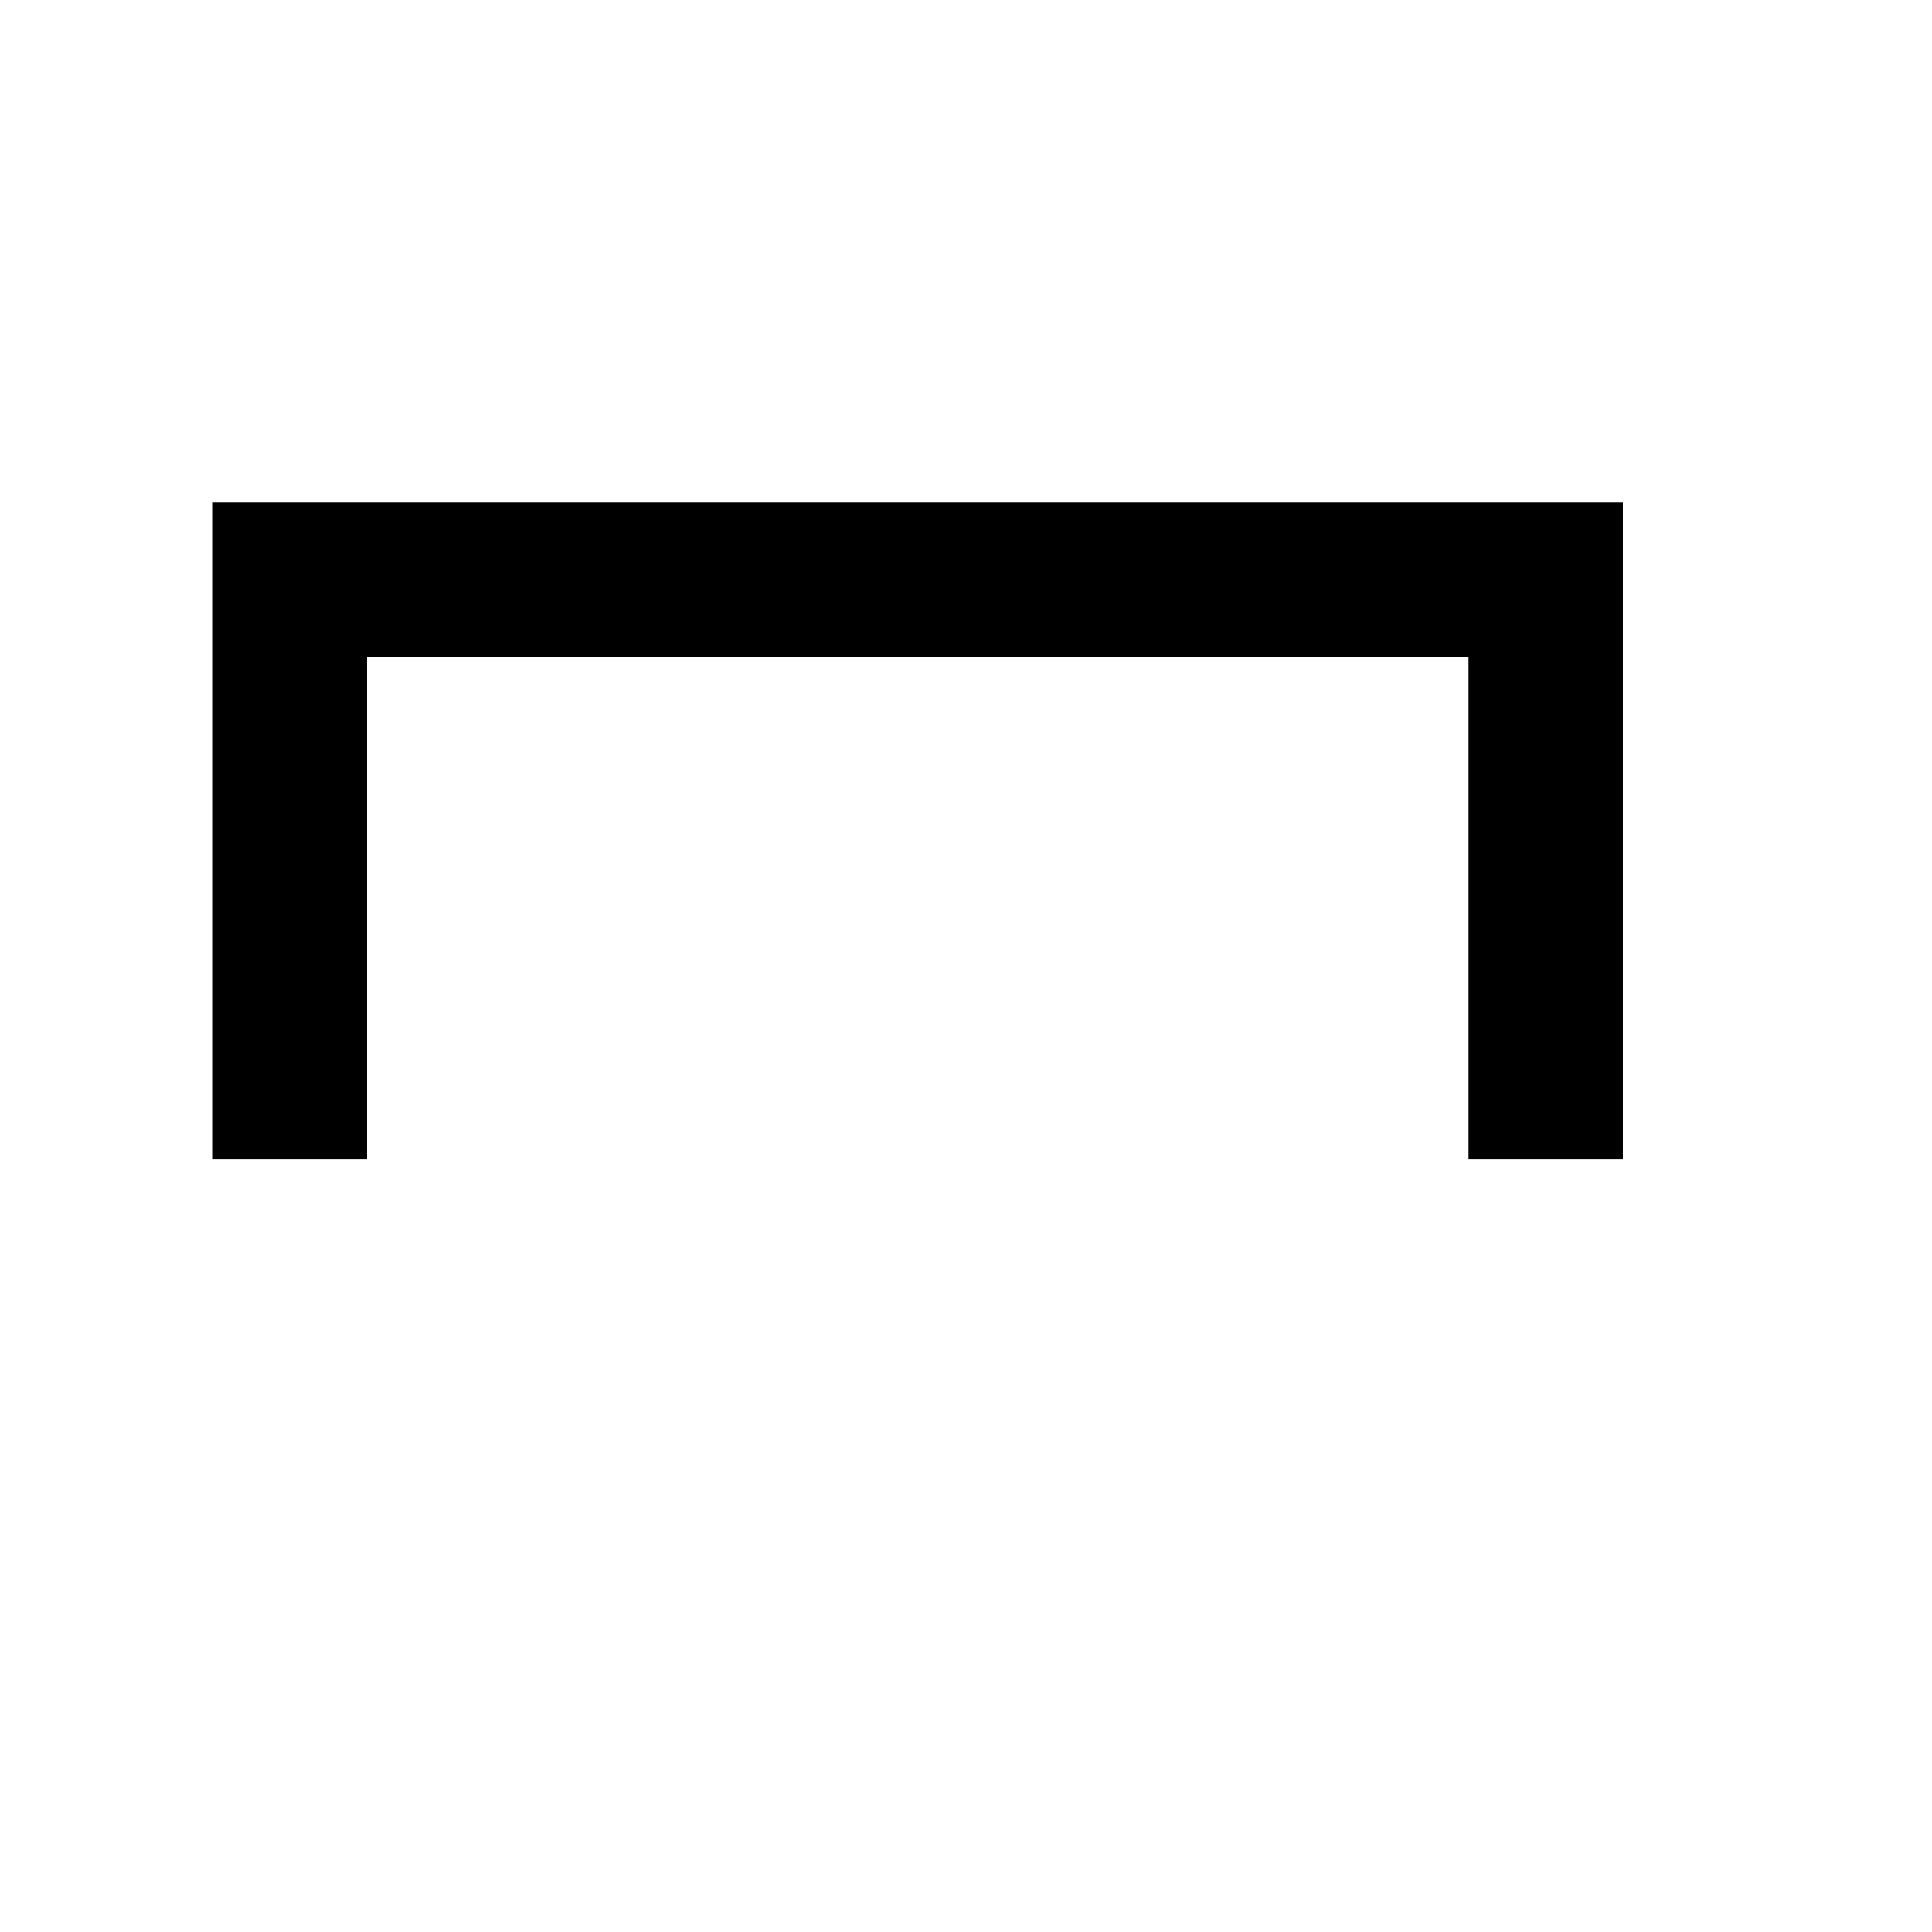
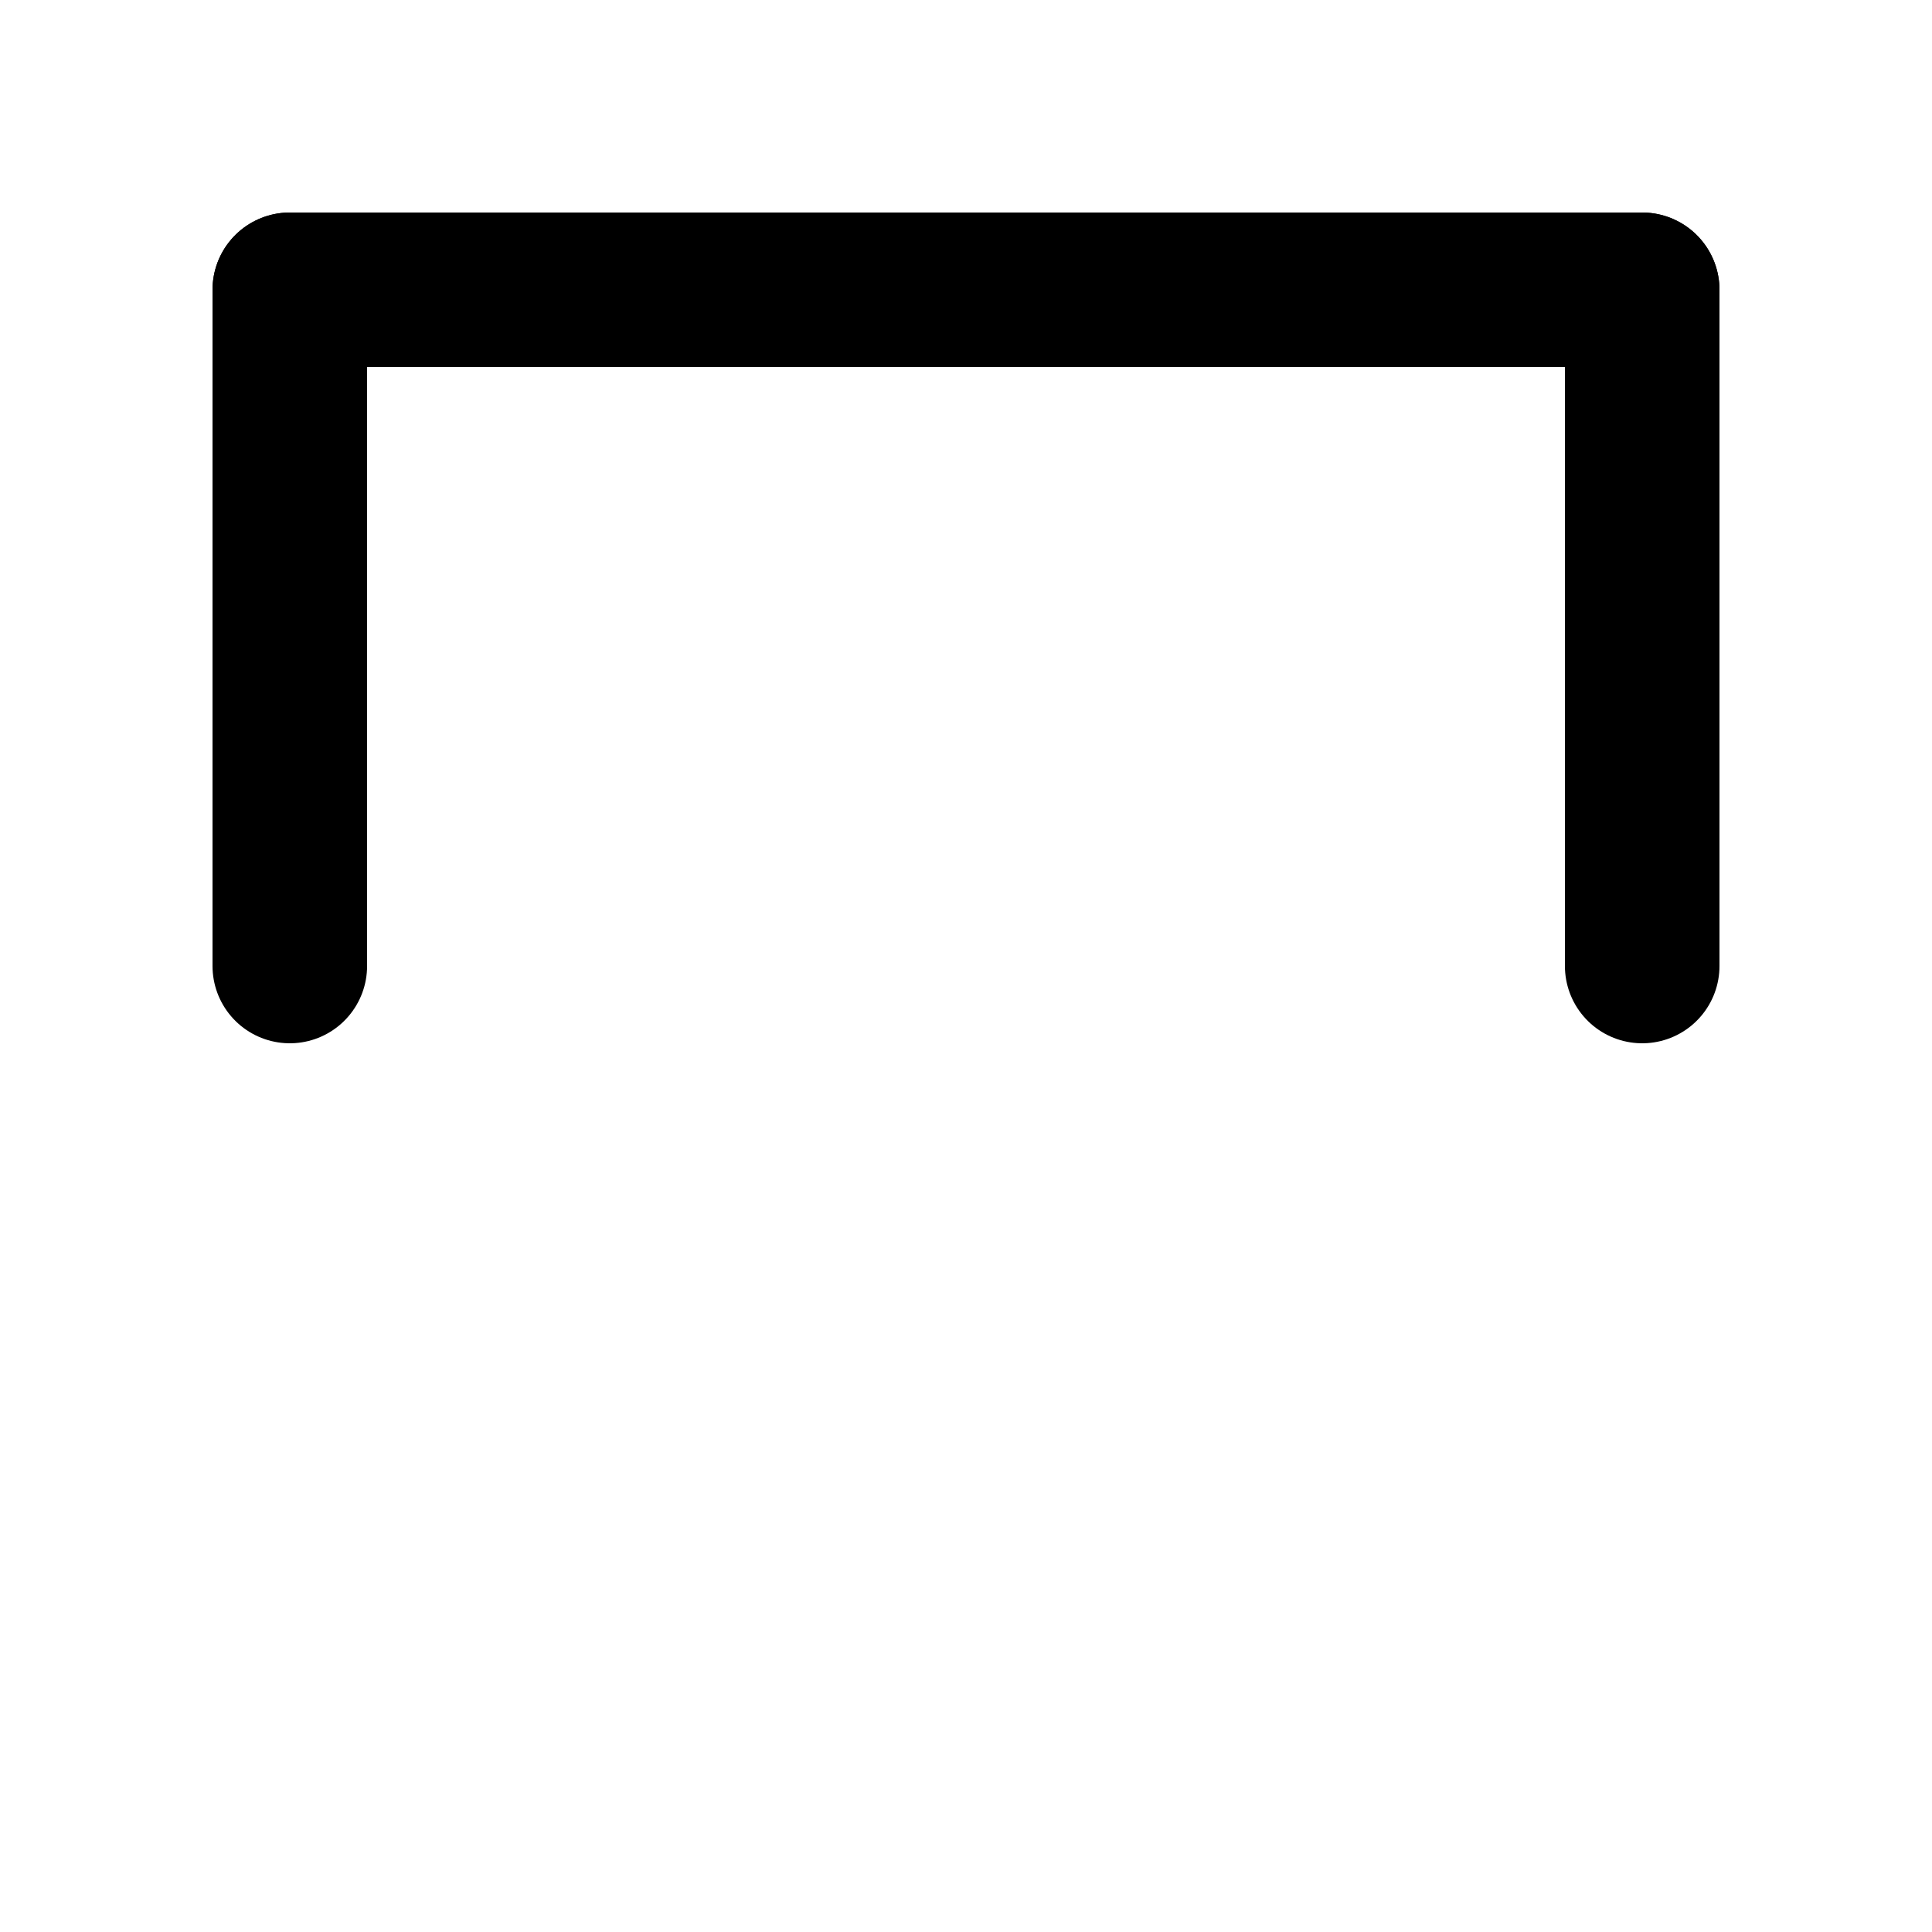
- <svg width="100" height="100">
-   <g>
-     <line stroke="#000000" stroke-linecap="null" stroke-linejoin="null" id="svg_11" x1="15" y1="30" x2="15" y2="60" stroke-width="8" fill="none" />
-     <line stroke="#000000" stroke-linecap="null" stroke-linejoin="null" id="svg_17" x1="11" y1="30" x2="84" y2="30" stroke-width="8" fill="none" />
-     <line stroke="#000000" stroke-linecap="null" stroke-linejoin="null" id="svg_11" x1="80" y1="30" x2="80" y2="60" stroke-width="8" fill="none" />
+ <svg xmlns="http://www.w3.org/2000/svg" width="100" height="100">
+   <g stroke="black" stroke-width="8" stroke-linecap="round" fill="none">
+     <line x1="15" y1="50" x2="15" y2="15" />
+     <line x1="85" y1="50" x2="85" y2="15" />
+     <line x1="15" y1="15" x2="85" y2="15" />
  </g>
</svg>
